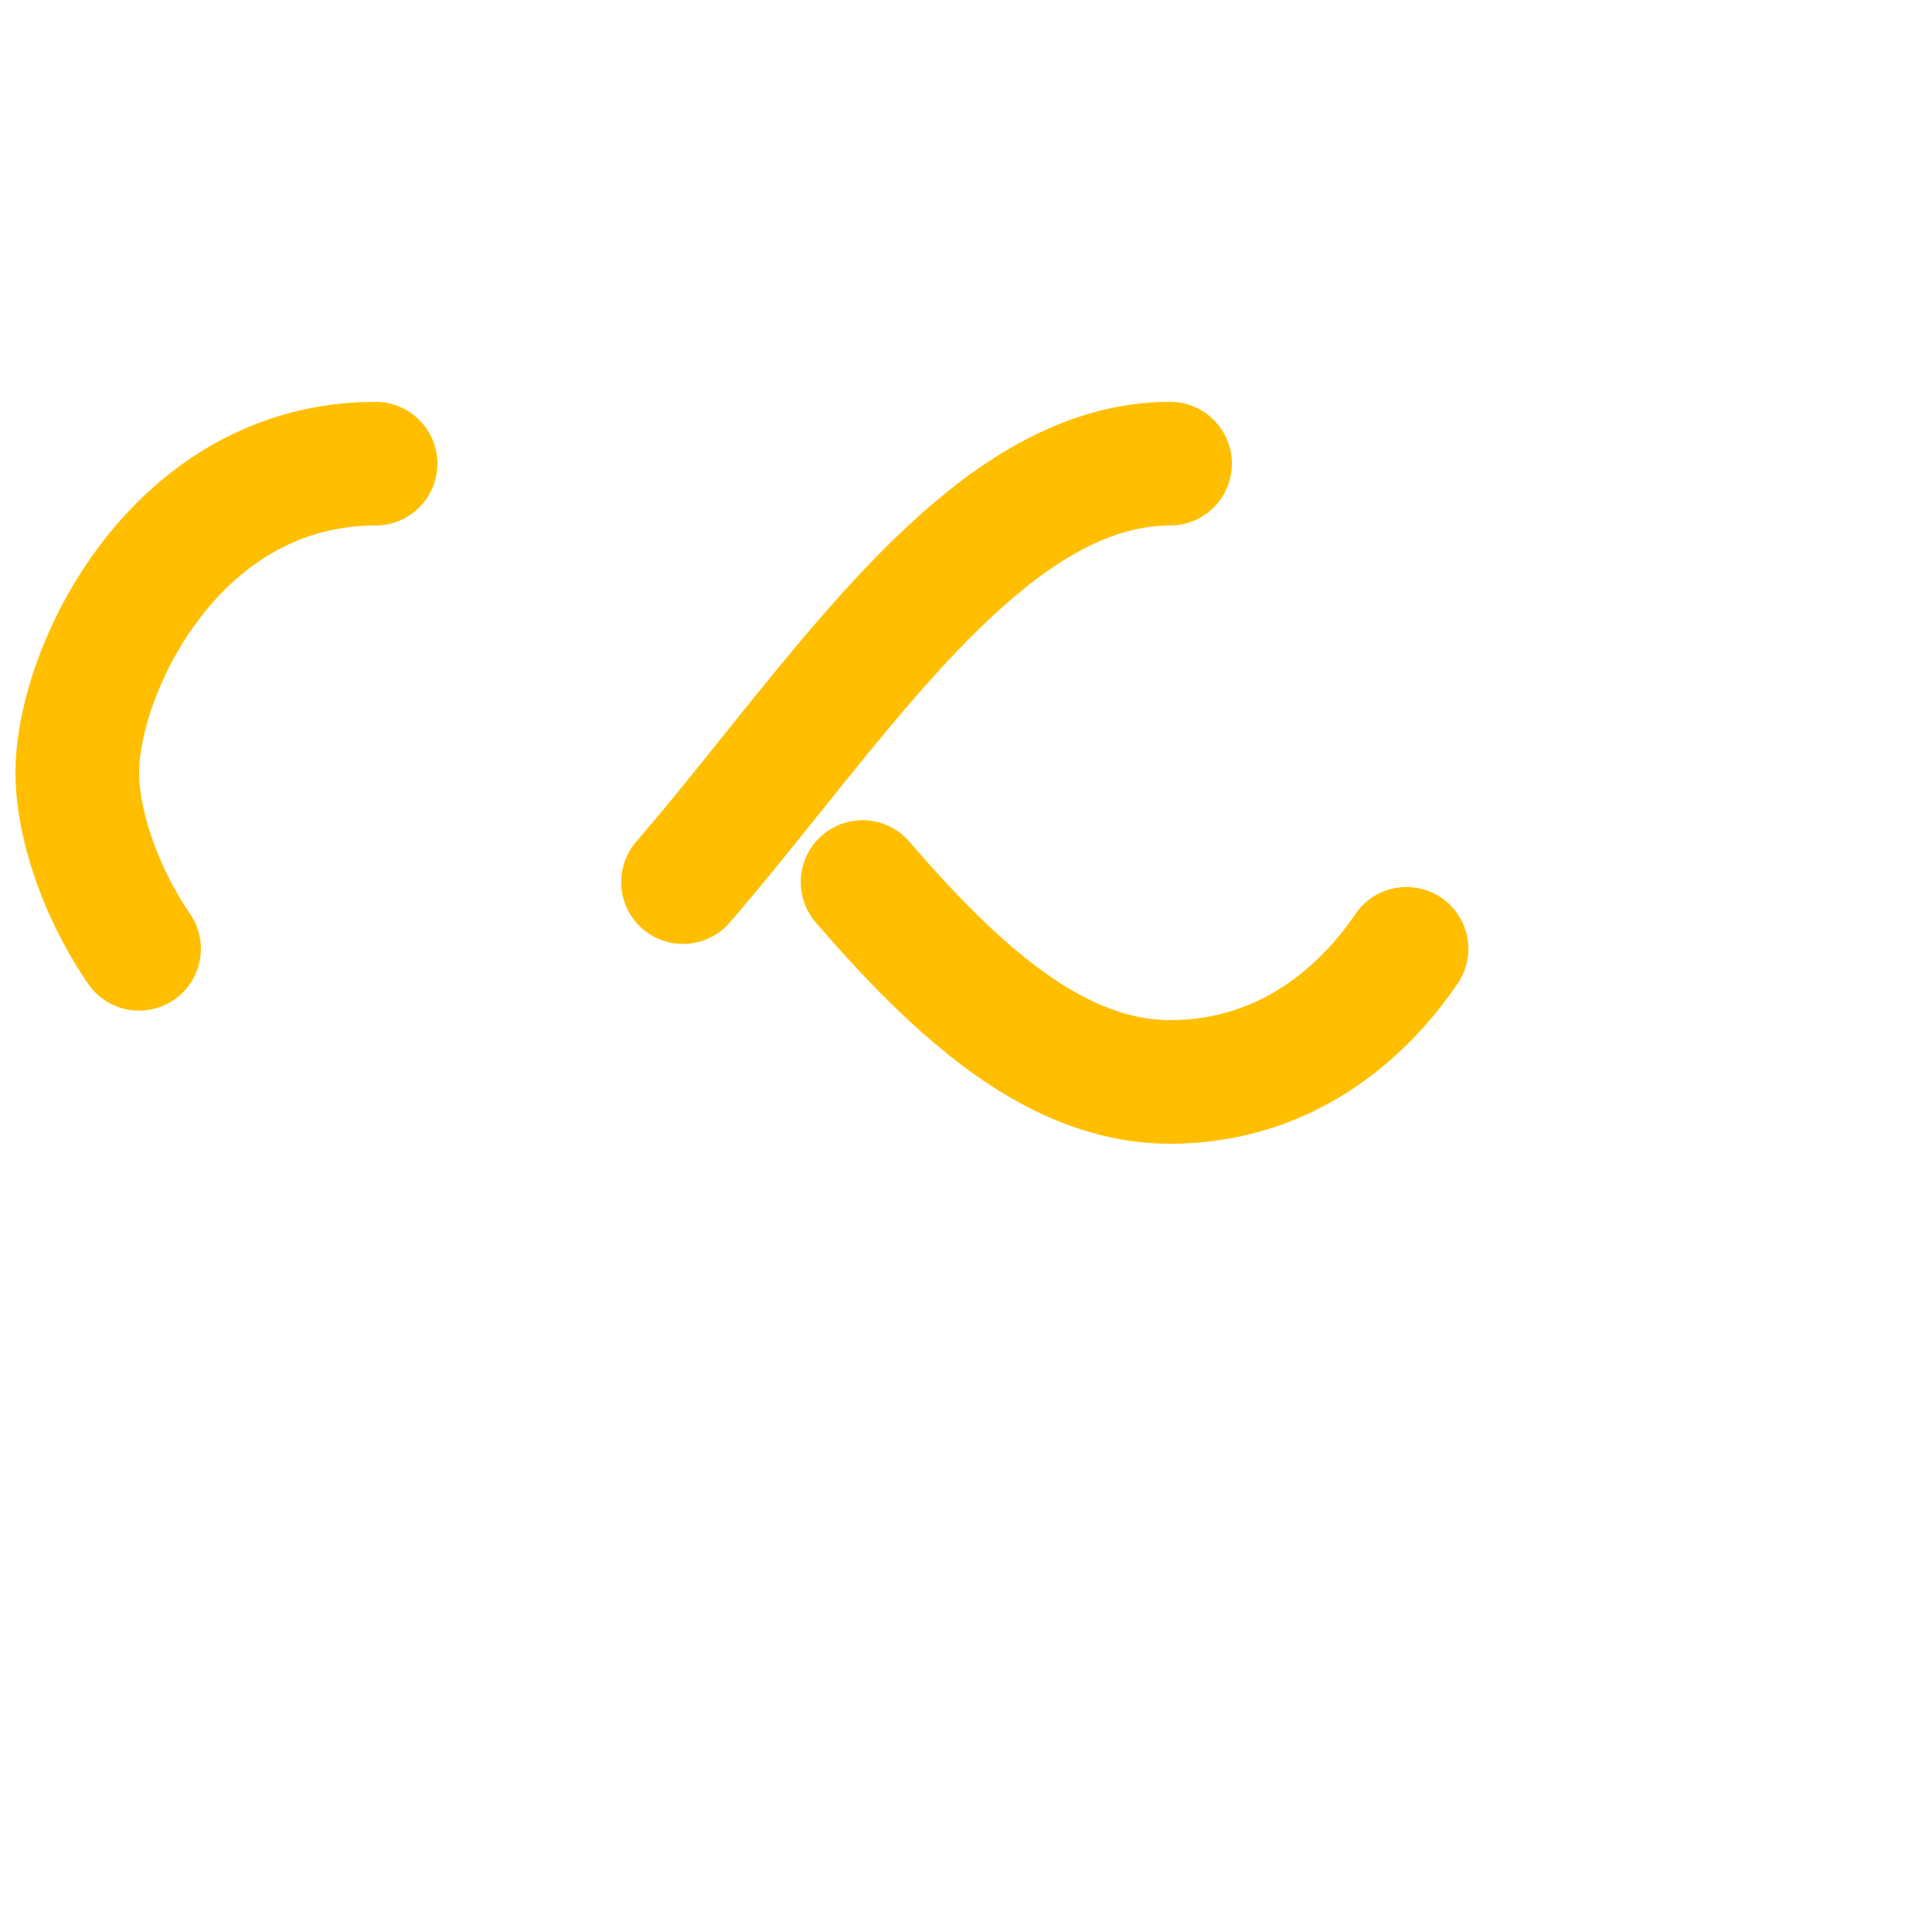
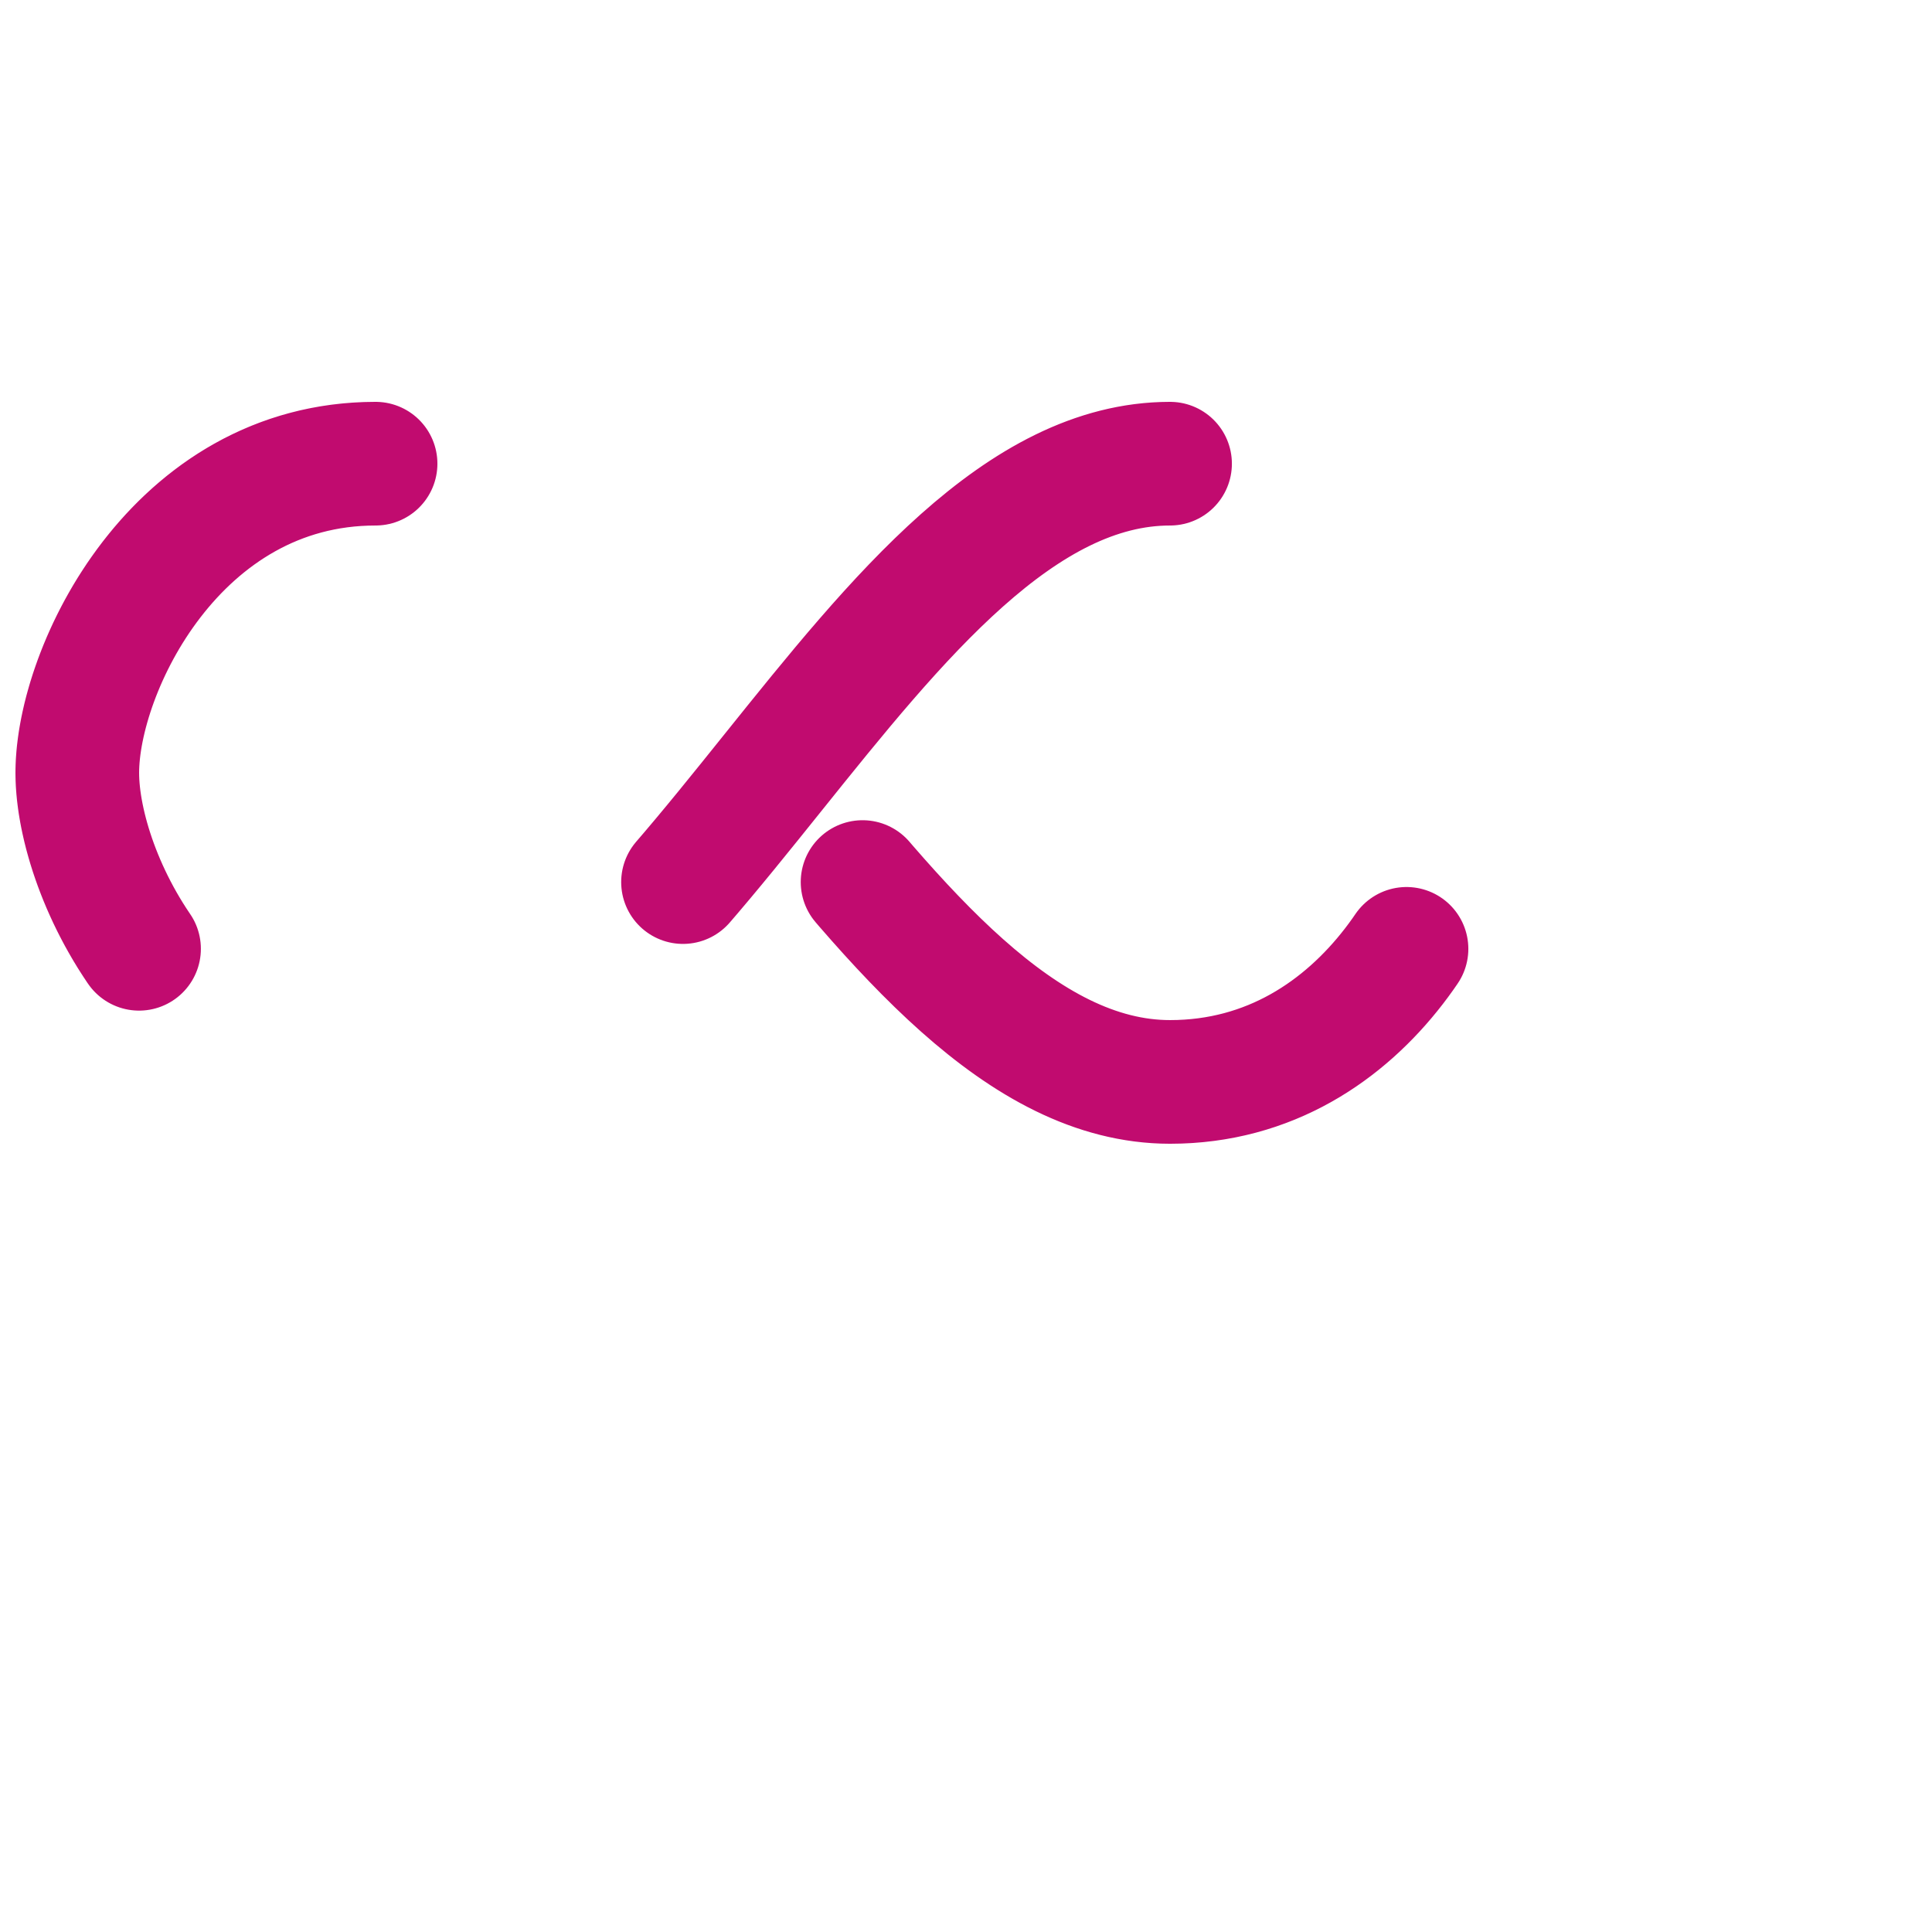
<svg xmlns="http://www.w3.org/2000/svg" style="margin: auto; background: rgb(241, 242, 243); display: block; shape-rendering: auto;" width="200px" height="200px" viewBox="0 0 100 100" preserveAspectRatio="xMidYMid">
-   <path fill="none" stroke="#ffbf00" stroke-width="8" stroke-dasharray="42.765 42.765" d="M24.3 30C11.4 30 5 43.3 5 50s6.4 20 19.3 20c19.3 0 32.1-40 51.4-40 C88.6 30 95 43.3 95 50s-6.4 20-19.3 20C56.4 70 43.6 30 24.3 30z" stroke-linecap="round" style="transform:scale(0.8);transform-origin:50px 50px">
+   <path fill="none" stroke="#c10b6f" stroke-width="8" stroke-dasharray="42.765 42.765" d="M24.3 30C11.4 30 5 43.3 5 50s6.4 20 19.3 20c19.3 0 32.1-40 51.4-40 C88.6 30 95 43.3 95 50s-6.4 20-19.3 20C56.4 70 43.6 30 24.3 30z" stroke-linecap="round" style="transform:scale(0.8);transform-origin:50px 50px">
    <animate attributeName="stroke-dashoffset" repeatCount="indefinite" dur="1s" keyTimes="0;1" values="0;256.589" />
  </path>
</svg>
